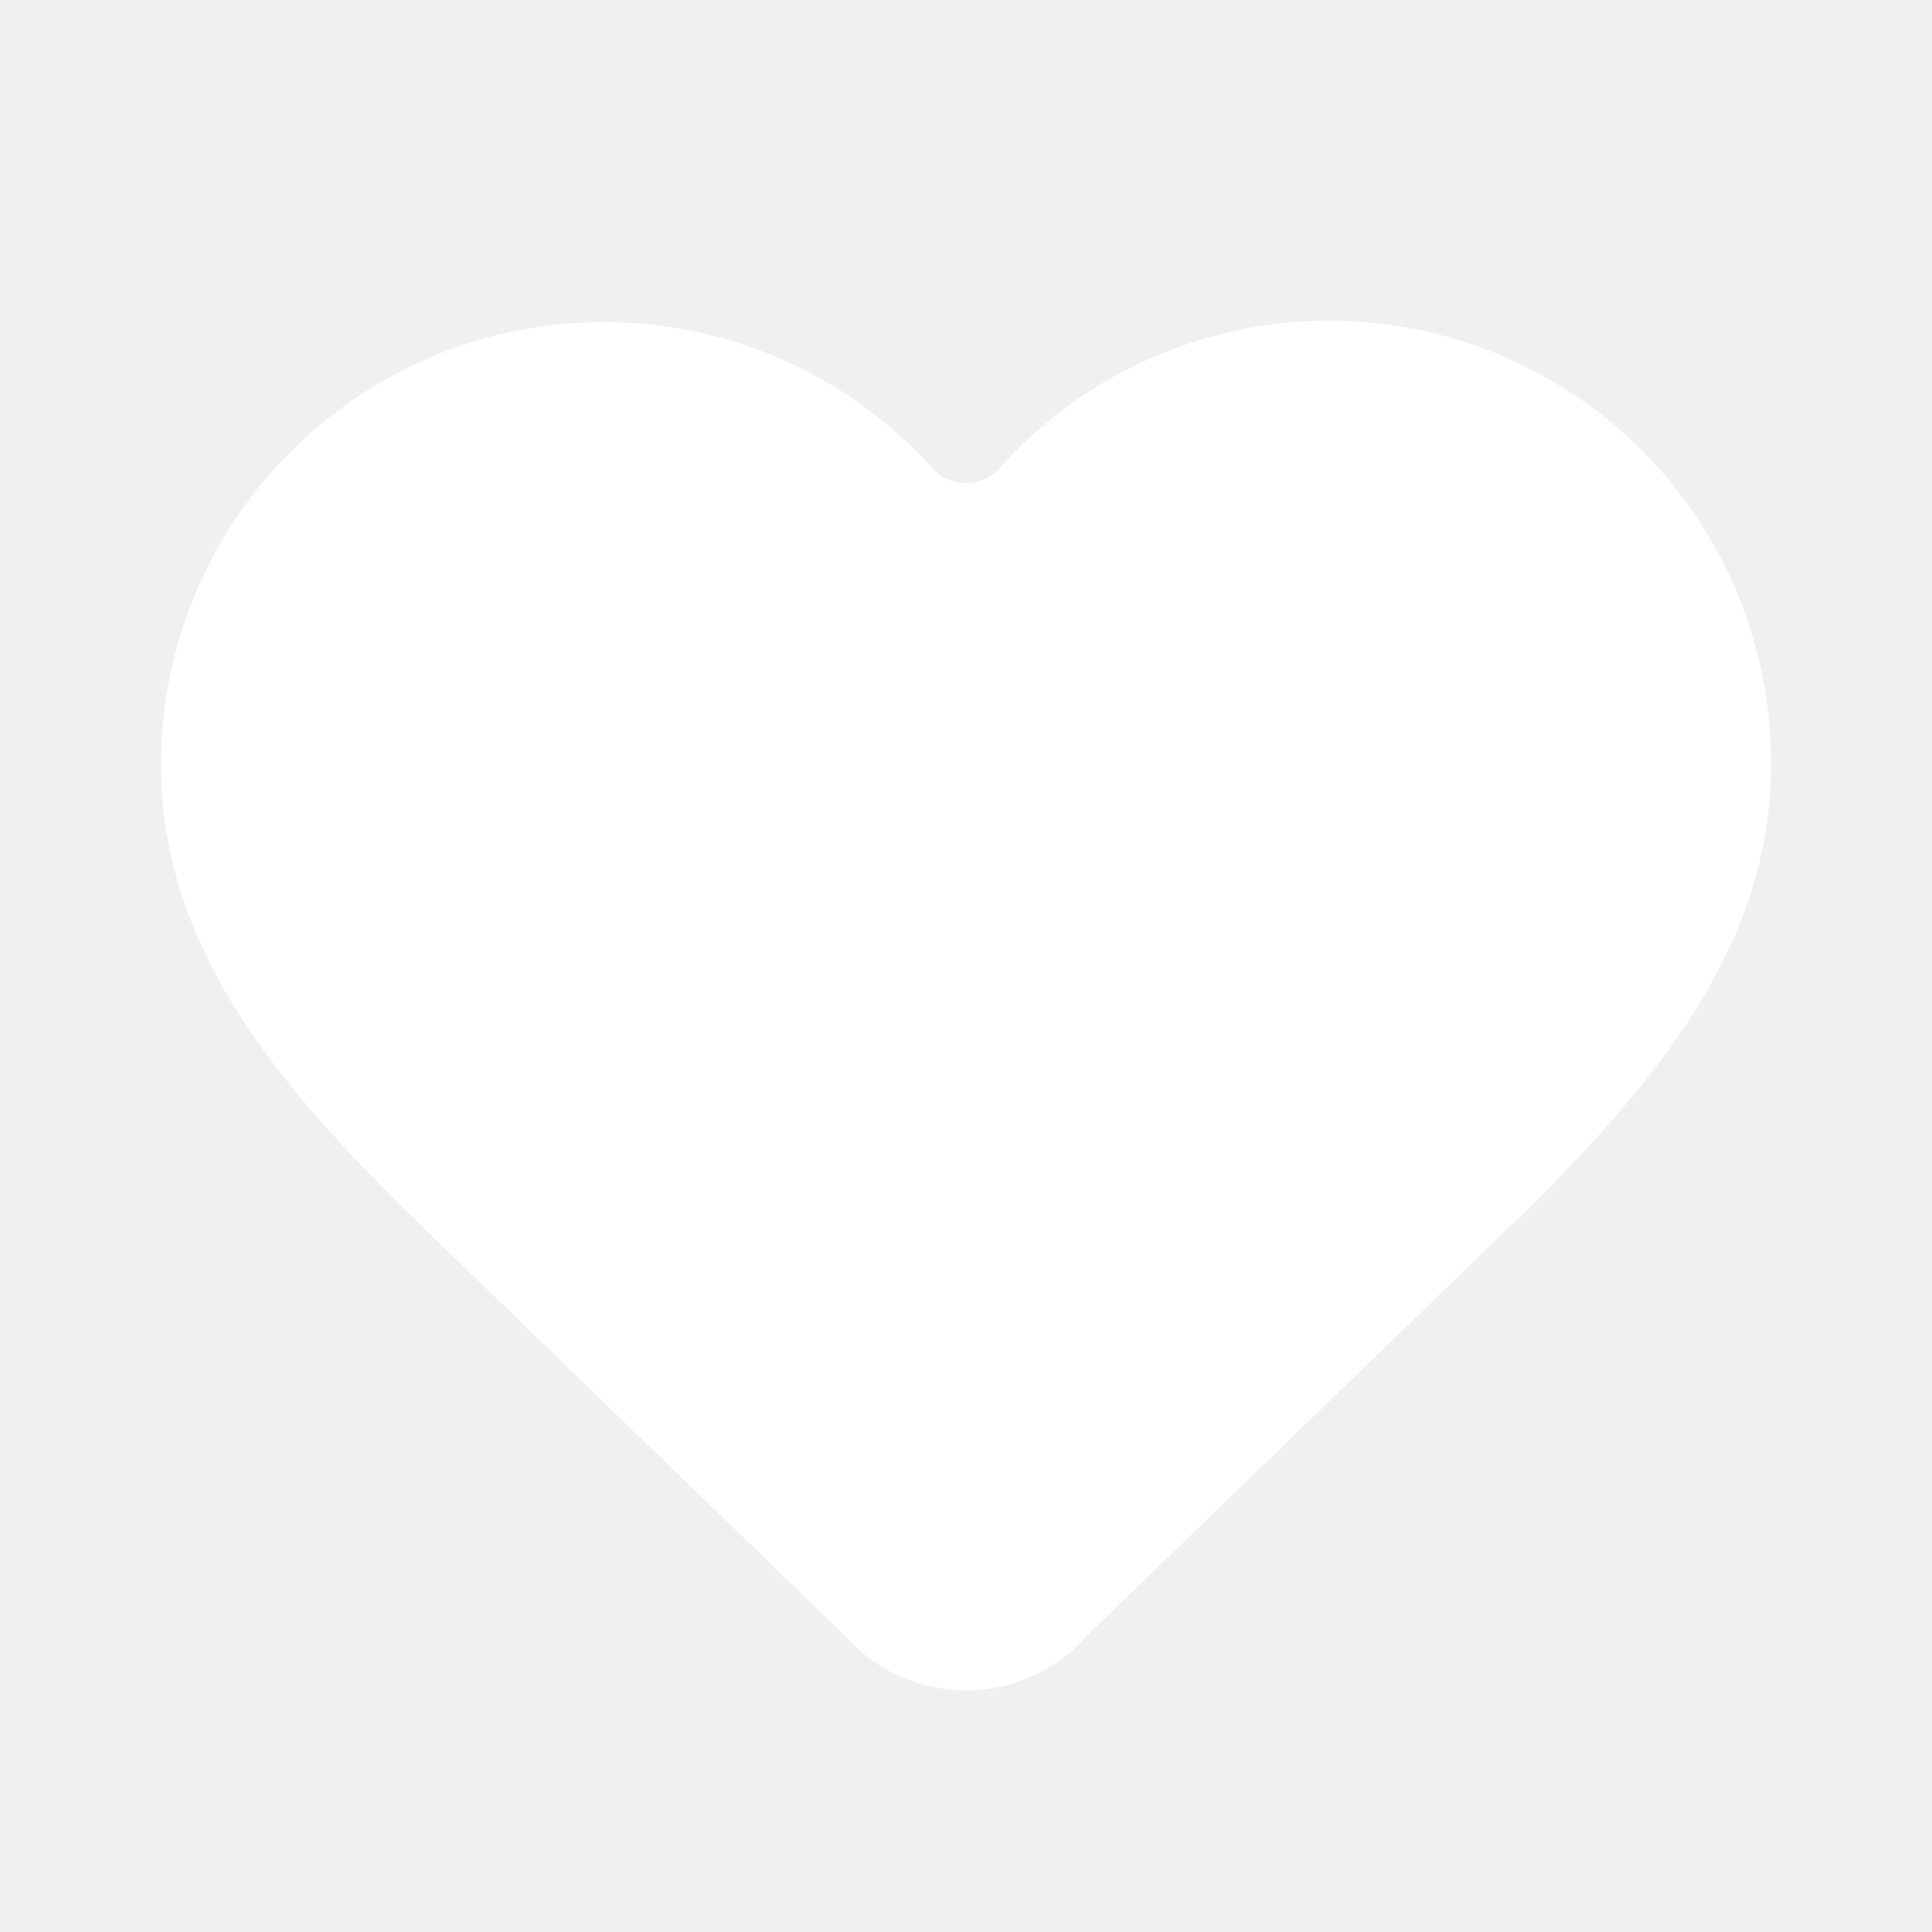
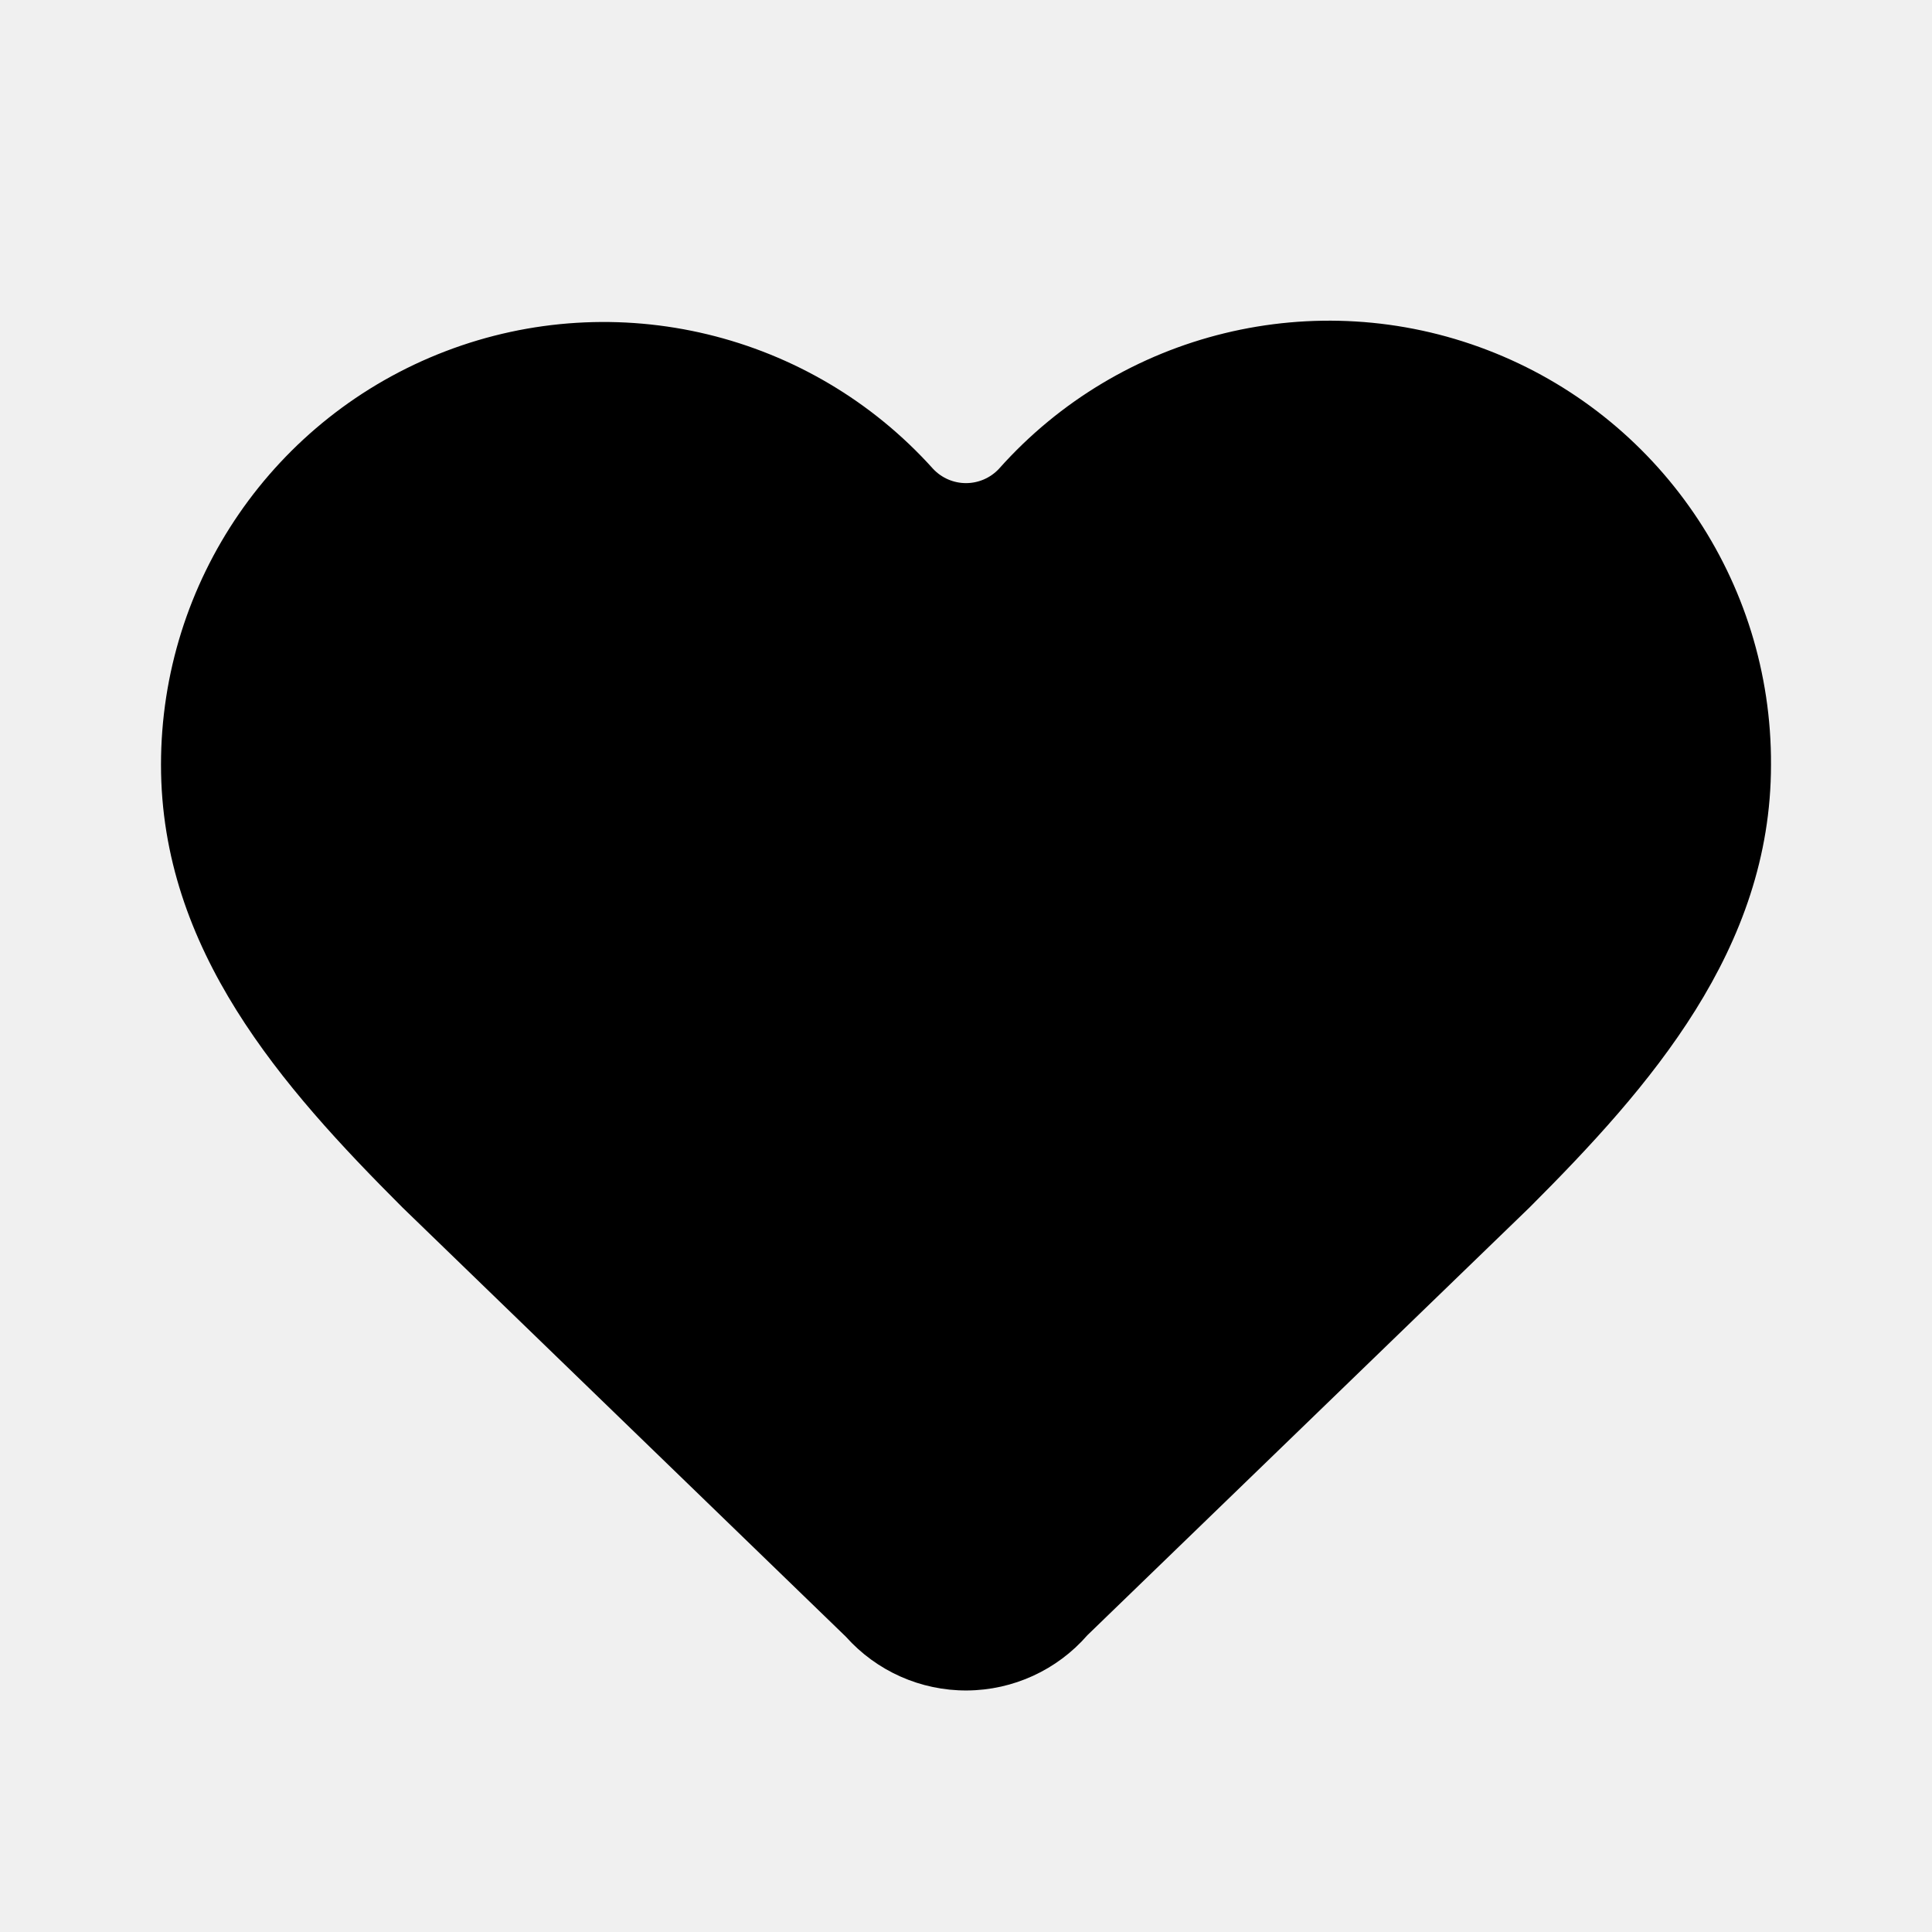
- <svg xmlns="http://www.w3.org/2000/svg" width="24" height="24" viewBox="0 0 24 24" fill="#ffffff" stroke="none" aria-hidden="true">
+ <svg xmlns="http://www.w3.org/2000/svg" width="24" height="24" viewBox="0 0 24 24" fill="#000" stroke="none" aria-hidden="true">
  <path d="M2 9.5a5.5 5.5 0 0 1 9.591-3.676.56.56 0 0 0 .818 0A5.49 5.49 0 0 1 22 9.5c0 2.29-1.5 4-3 5.5l-5.492 5.313a2 2 0 0 1-3 .019L5 15c-1.5-1.5-3-3.2-3-5.5" />
</svg>
